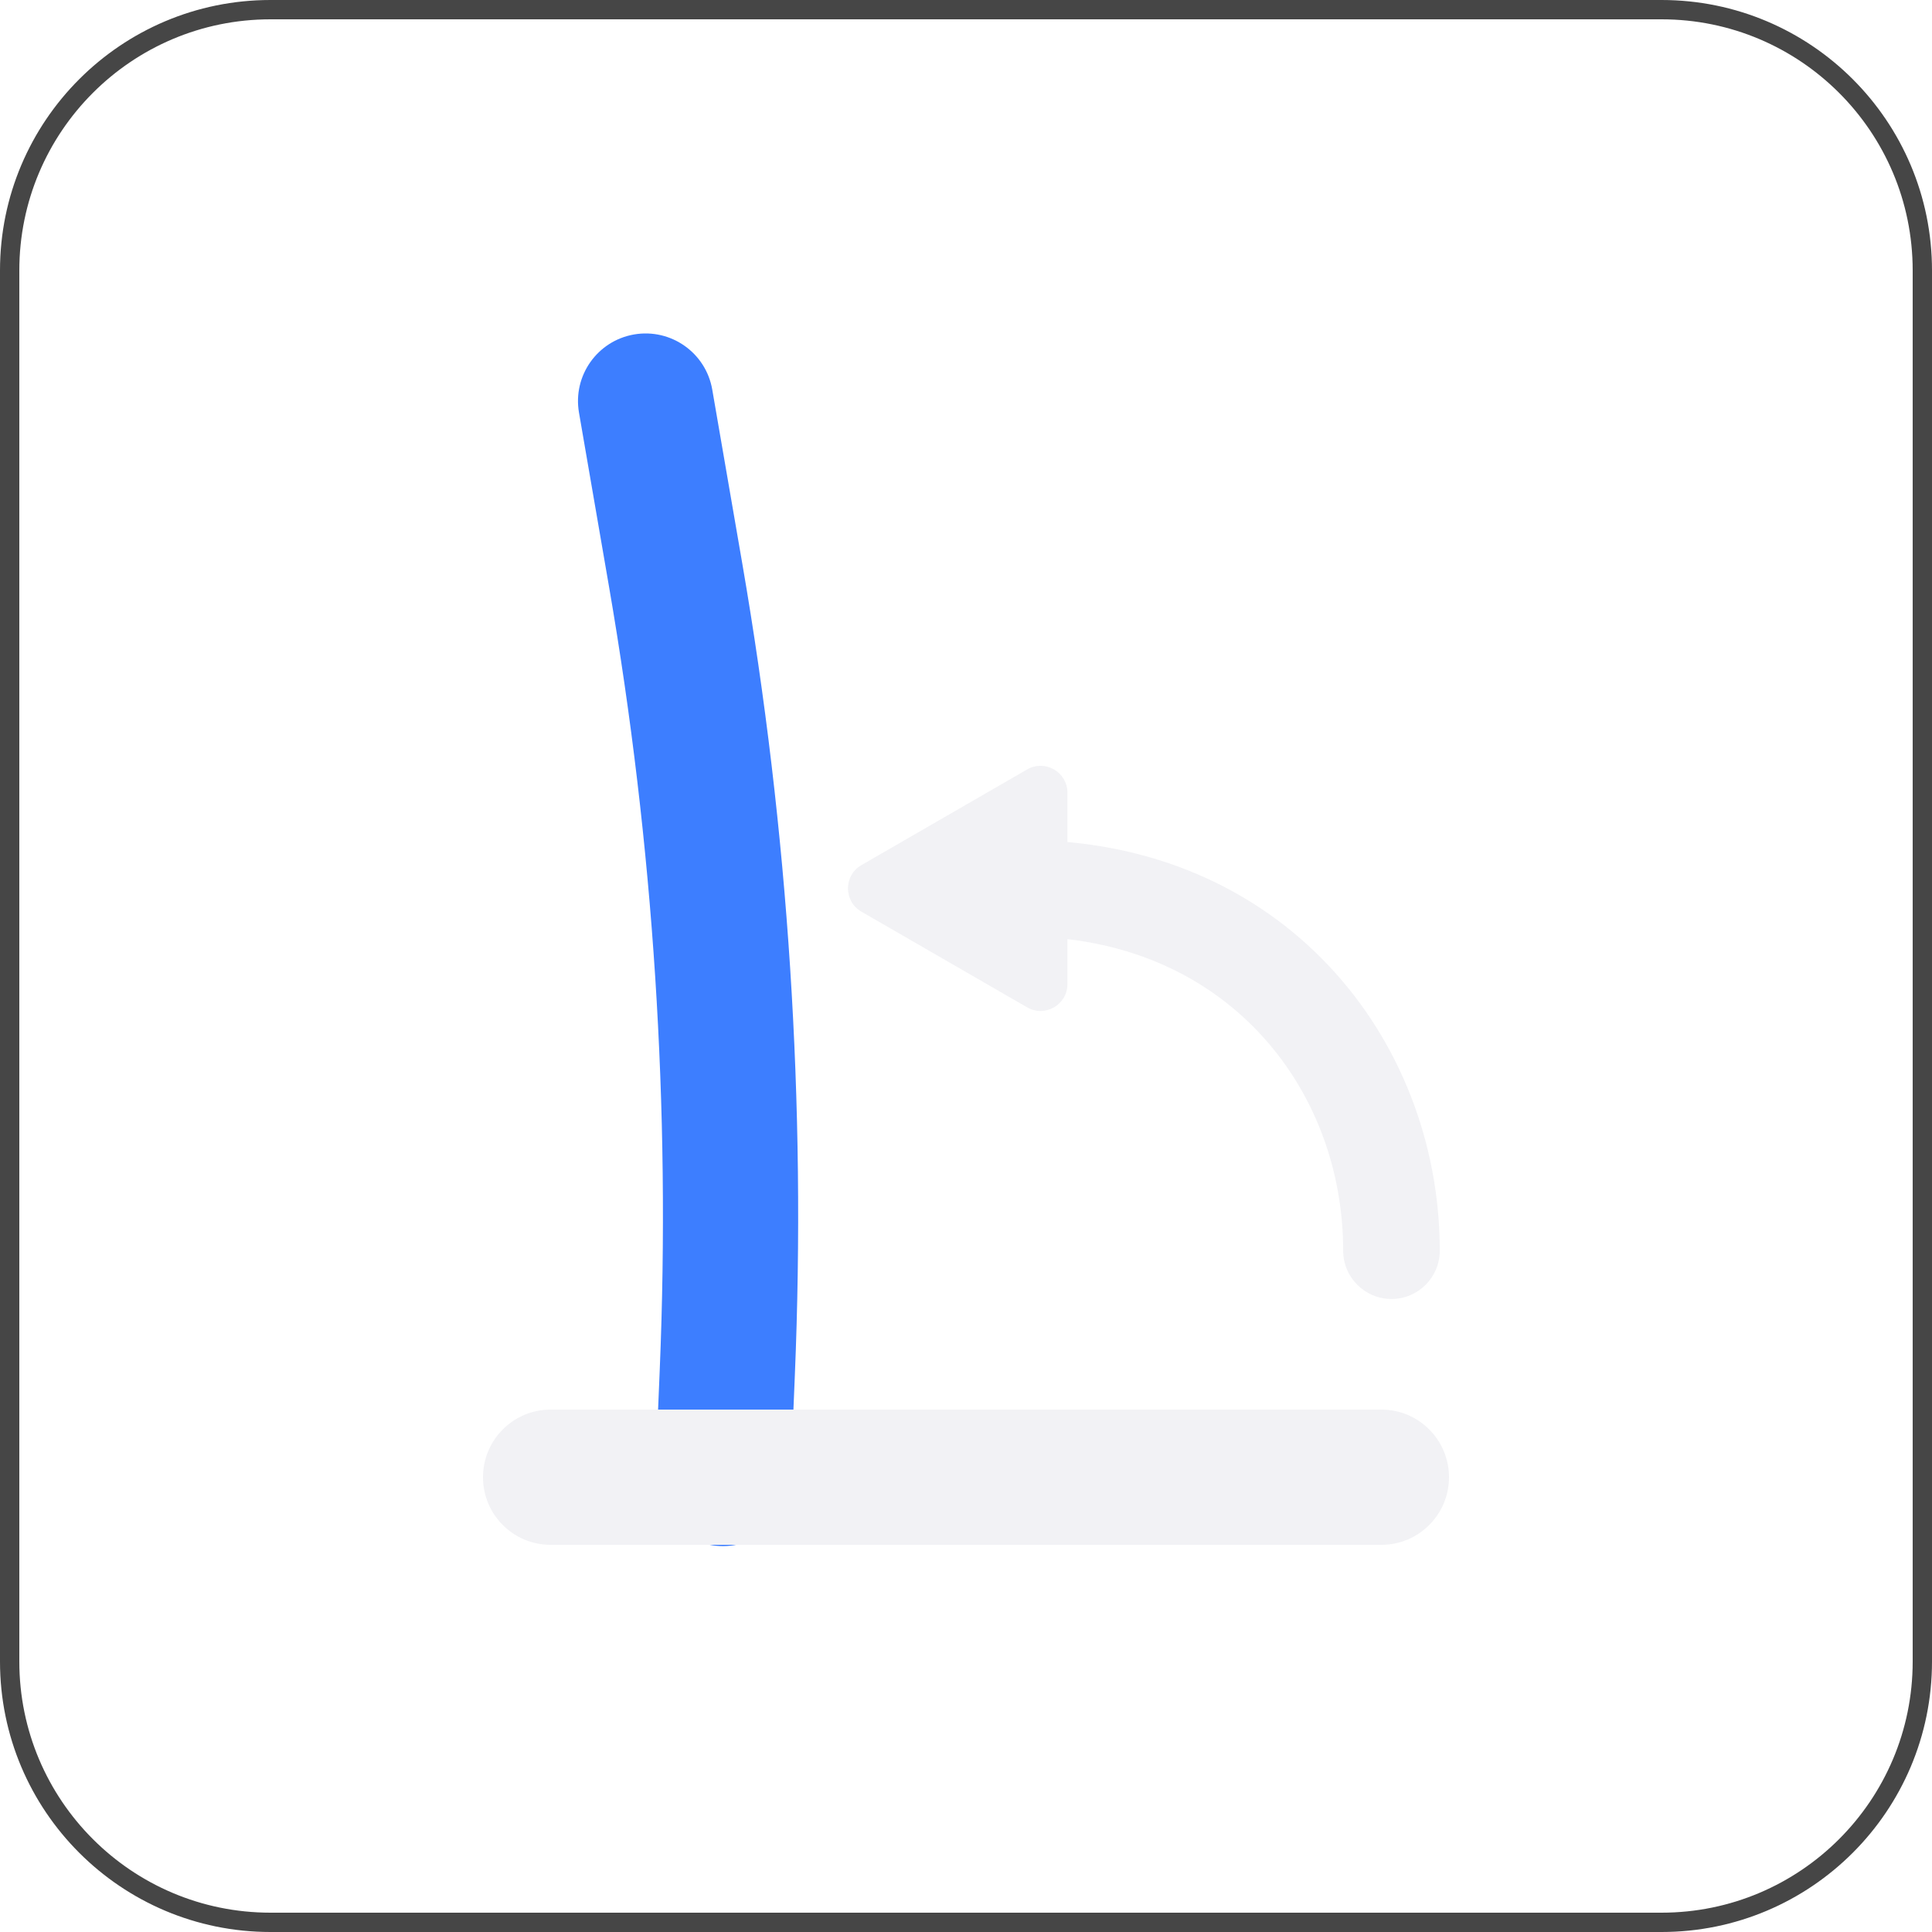
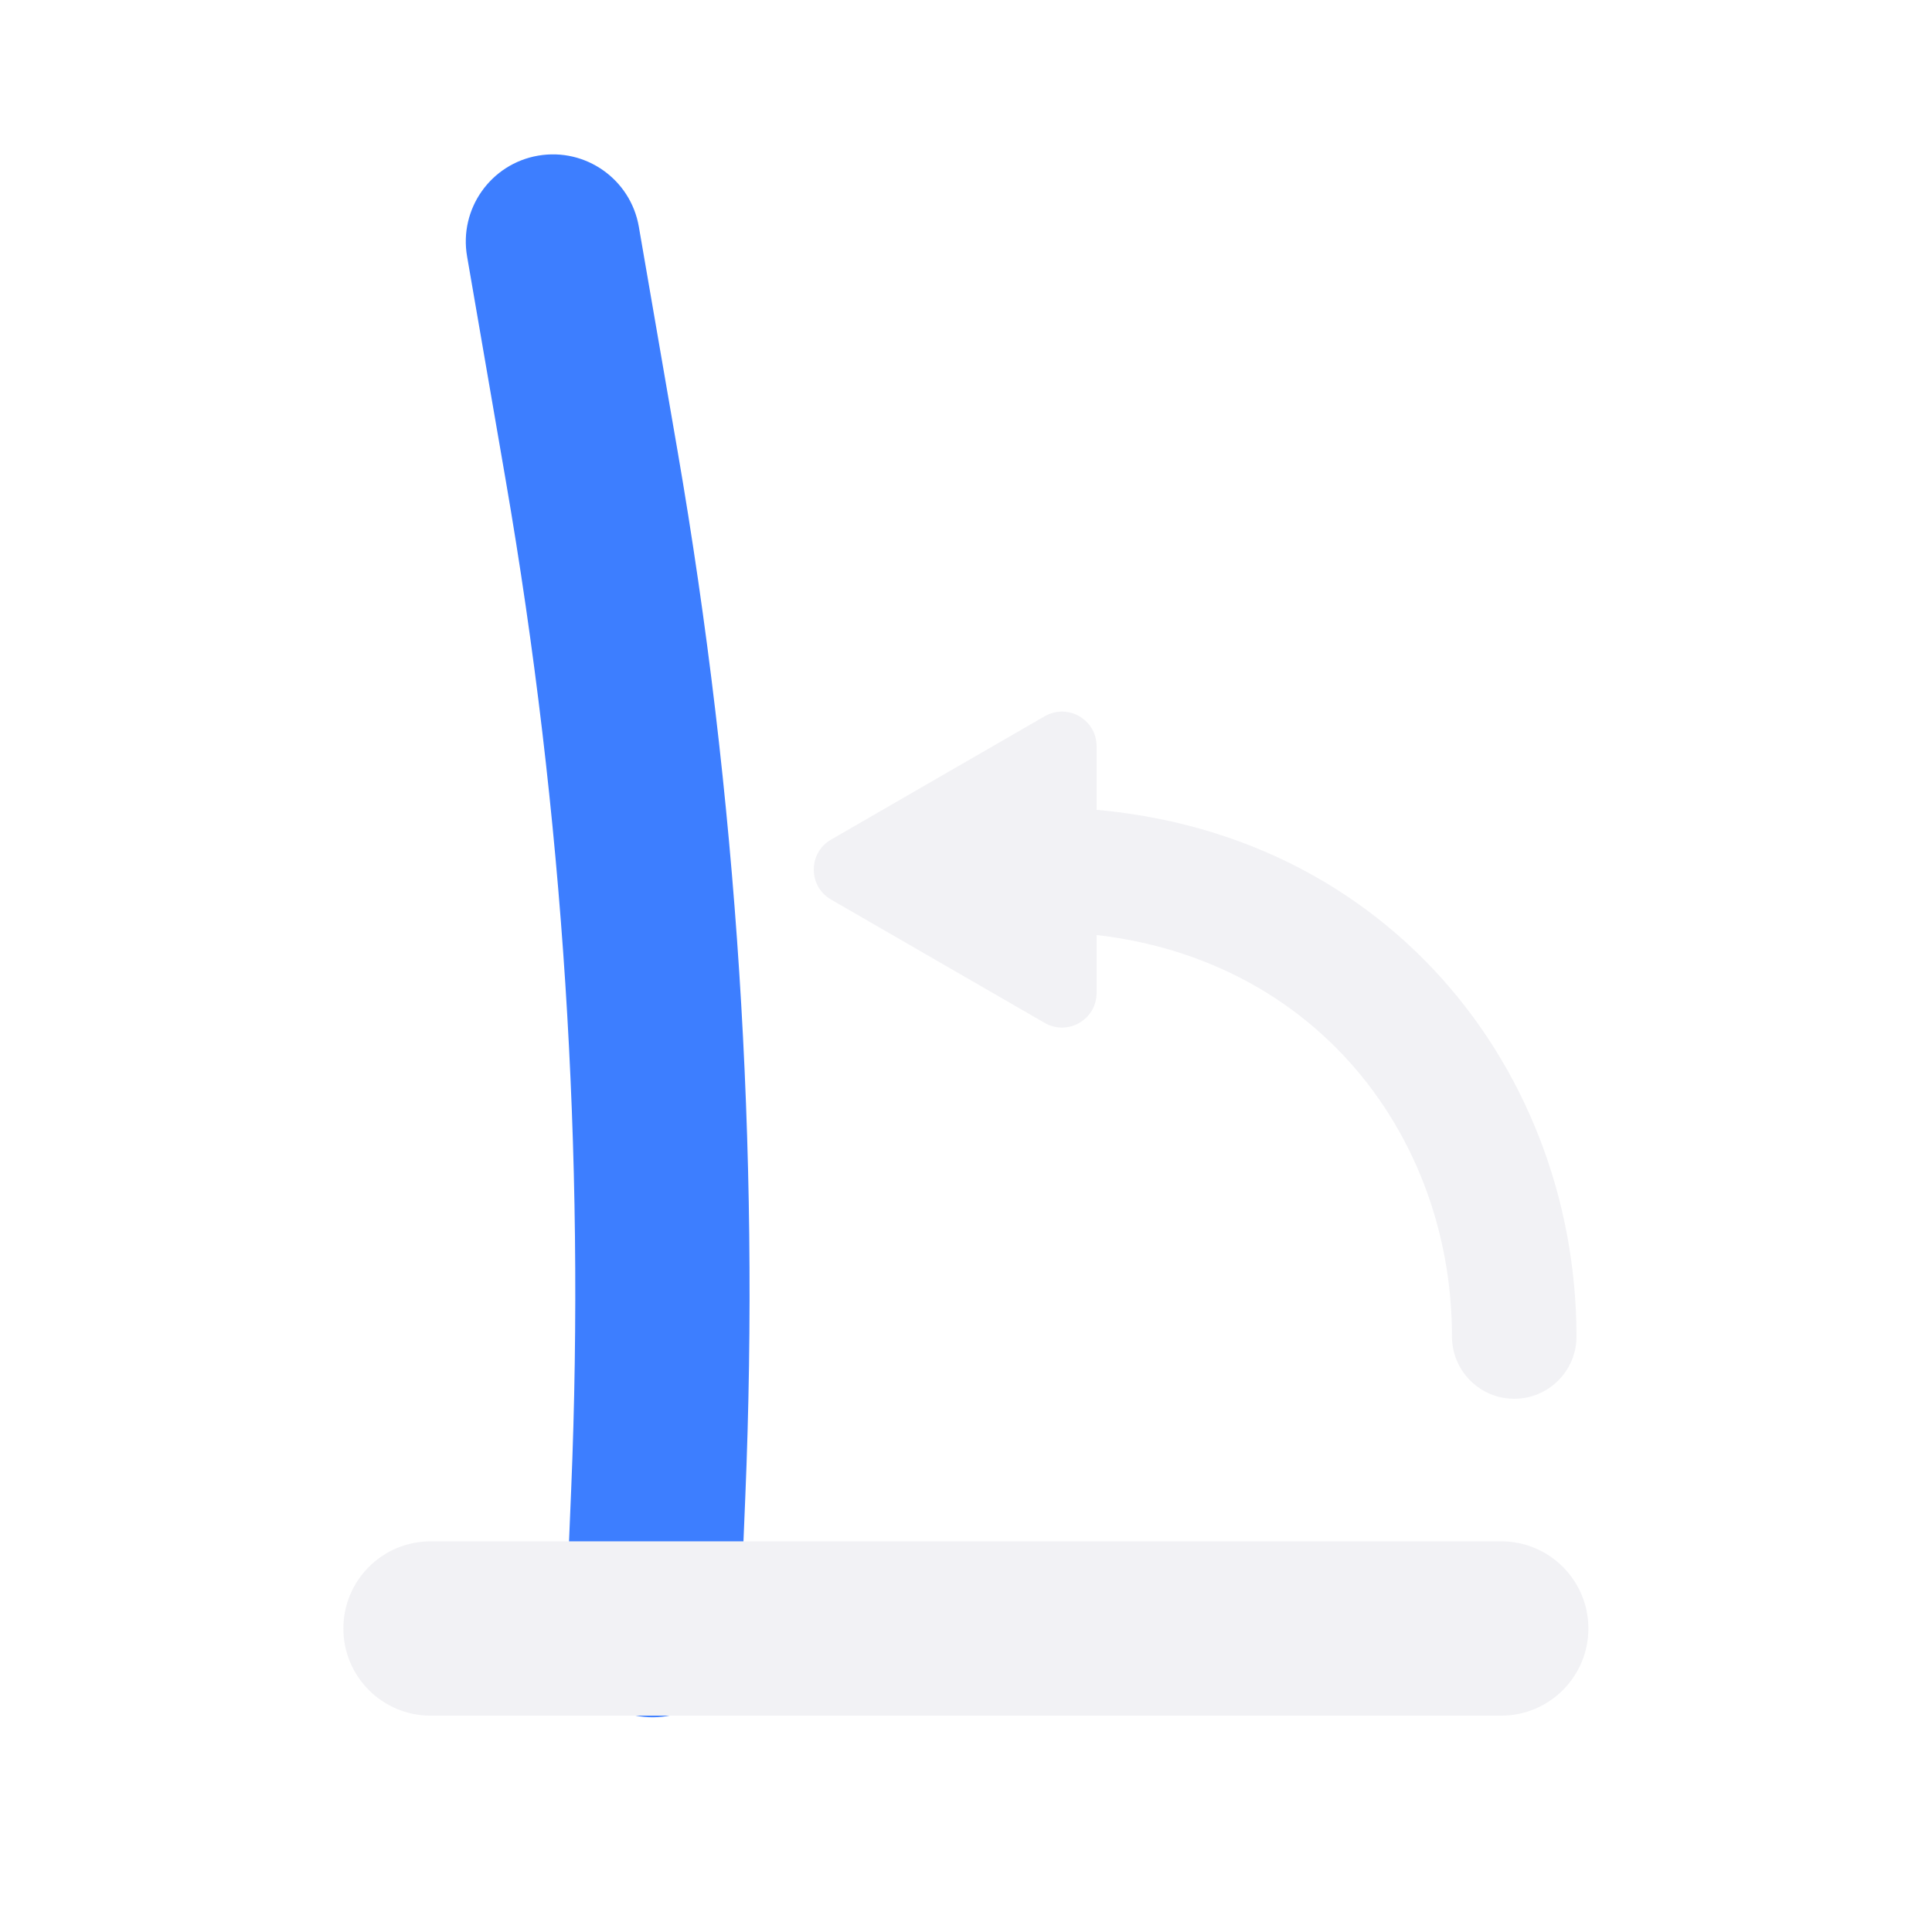
- <svg xmlns="http://www.w3.org/2000/svg" width="100" height="100" viewBox="0 0 100 100" fill="none">
-   <rect x="0.5" y="0.5" width="99" height="99" rx="13.5" stroke="#464646" />
+ <svg xmlns="http://www.w3.org/2000/svg" width="77.59" height="77.59" viewBox="11.21 11.06 77.59 77.59" fill="none">
  <path d="M38.421 29.171C40.815 43.041 41.727 57.127 41.141 71.19L40.914 76.673C40.833 78.604 39.203 80.105 37.271 80.024C35.34 79.944 33.839 78.313 33.92 76.382L34.148 70.899C34.713 57.332 33.832 43.742 31.522 30.361L29.968 21.356C29.639 19.451 30.916 17.64 32.821 17.311C34.726 16.983 36.537 18.26 36.866 20.165L38.421 29.171Z" fill="#3D7EFF" />
  <path d="M71.5 72.961C73.433 72.961 75 74.528 75 76.461C75 78.394 73.433 79.961 71.5 79.961H28.5C26.567 79.961 25 78.394 25 76.461C25 74.528 26.567 72.961 28.5 72.961H71.5Z" fill="#F2F2F5" />
  <path d="M69.522 64.735C69.522 56.189 63.303 48.483 53 48.483C51.619 48.483 50.5 47.364 50.5 45.983C50.5 44.602 51.619 43.483 53 43.483C66.319 43.483 74.522 53.689 74.522 64.735C74.522 66.116 73.403 67.235 72.022 67.235C70.642 67.235 69.522 66.115 69.522 64.735Z" fill="#F2F2F5" />
  <path d="M55.25 50.936C55.25 52.006 54.092 52.675 53.164 52.14L44.586 47.187C43.659 46.652 43.659 45.314 44.586 44.779L53.164 39.826C54.092 39.291 55.25 39.96 55.25 41.03L55.25 50.936Z" fill="#F2F2F5" />
</svg>
